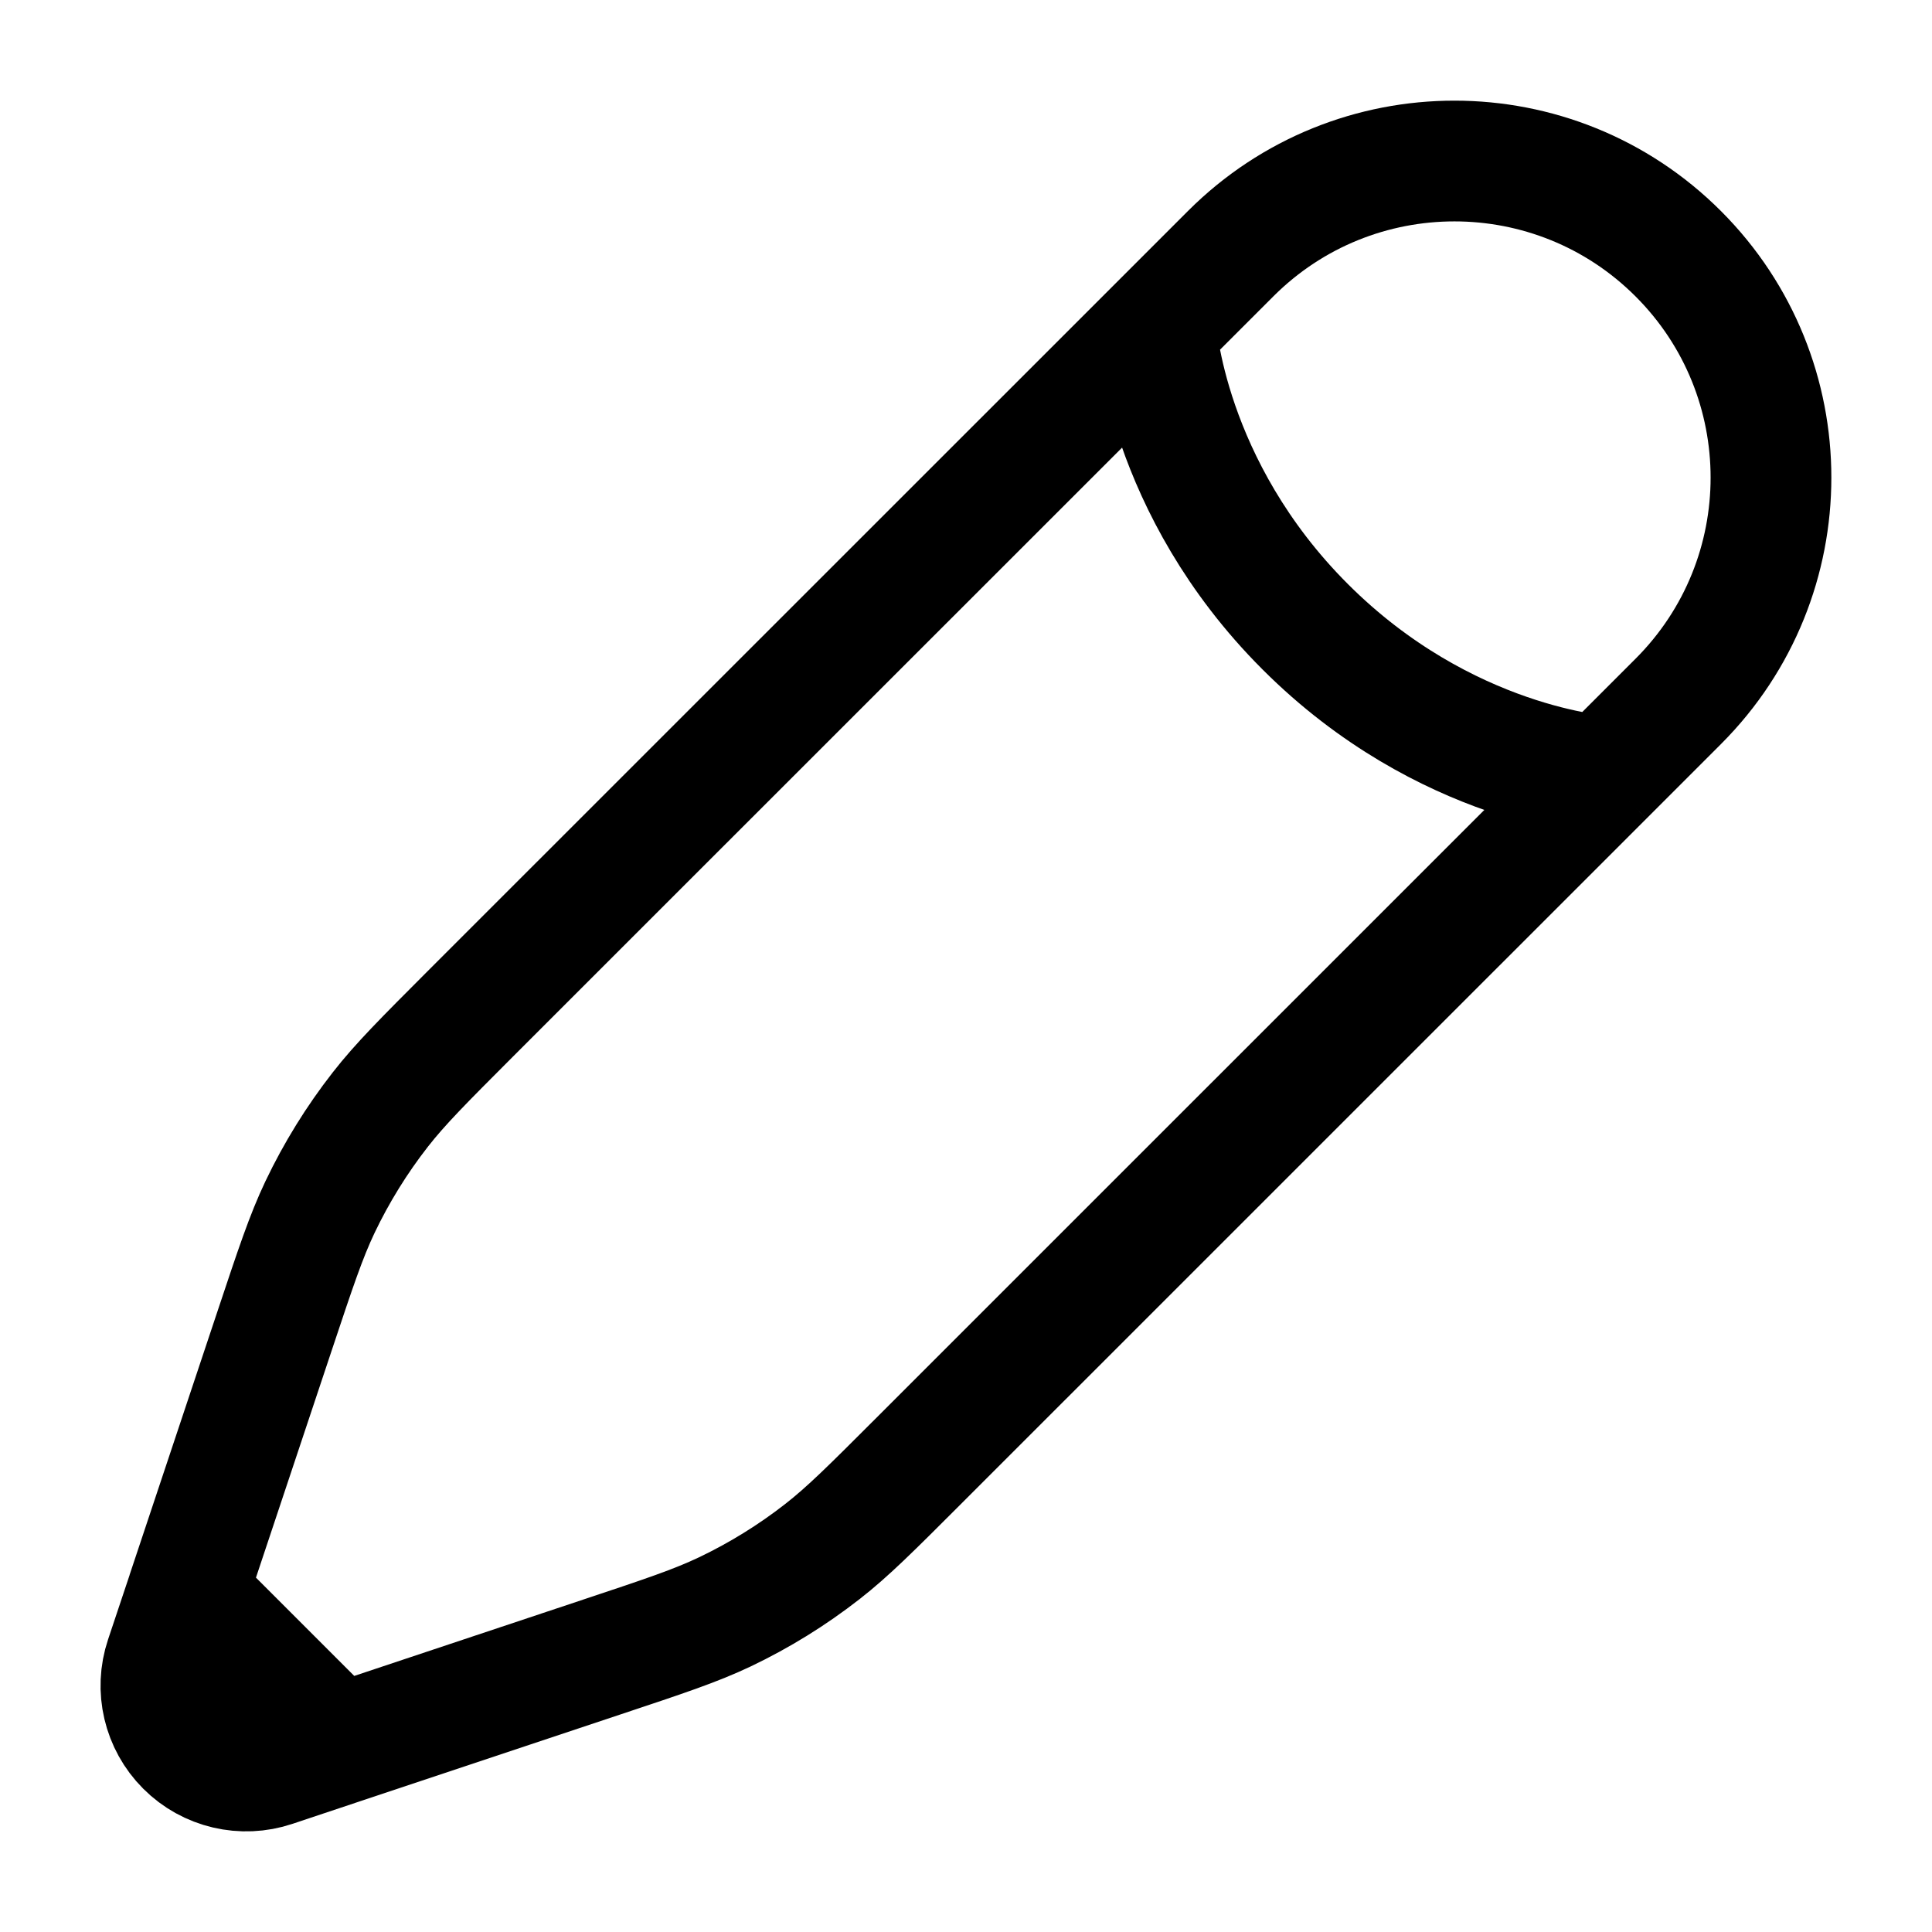
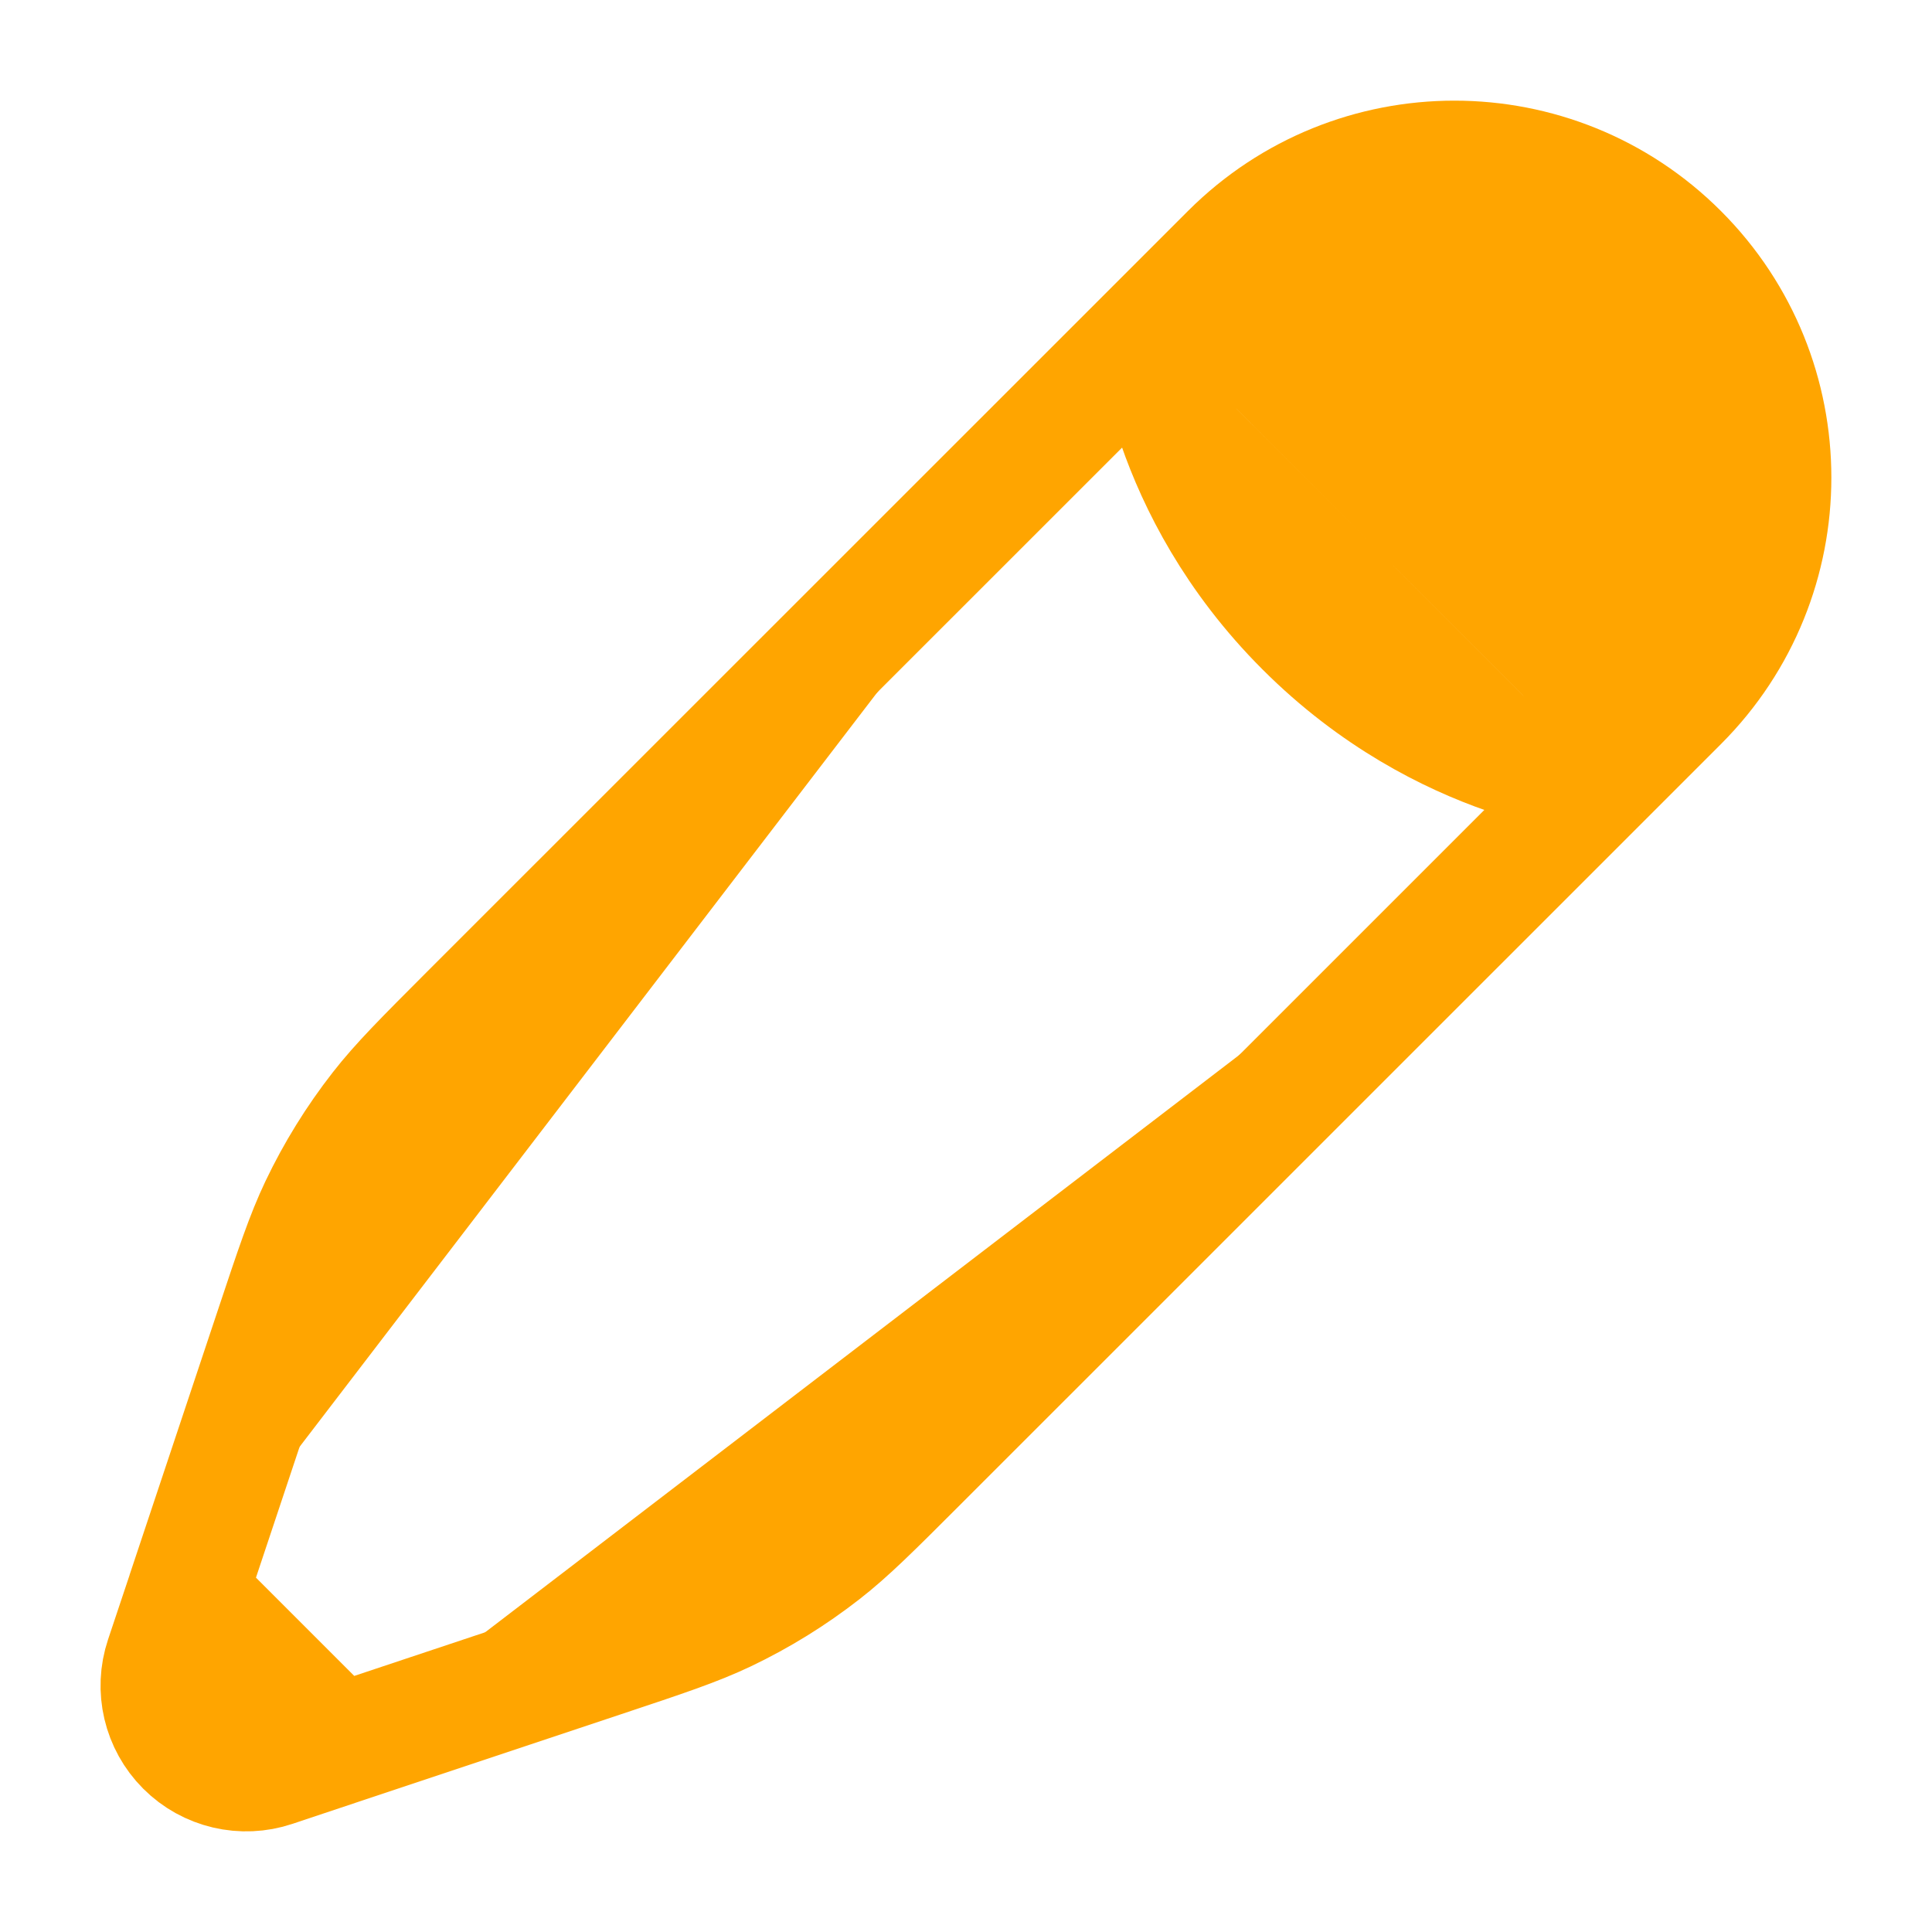
<svg xmlns="http://www.w3.org/2000/svg" width="1em" height="1em" viewBox="0 0 24 24">
-   <path fill="none" stroke="currentColor" stroke-width="1.5" d="m14.36 4.079l.927-.927a3.932 3.932 0 0 1 5.561 5.561l-.927.927m-5.56-5.561s.115 1.97 1.853 3.707C17.952 9.524 19.92 9.64 19.92 9.64m-5.56-5.561l-8.522 8.52c-.577.578-.866.867-1.114 1.185a6.556 6.556 0 0 0-.749 1.211c-.173.364-.302.752-.56 1.526l-1.094 3.281m17.6-10.162L11.4 18.16c-.577.577-.866.866-1.184 1.114a6.554 6.554 0 0 1-1.211.749c-.364.173-.751.302-1.526.56l-3.281 1.094m0 0l-.802.268a1.06 1.06 0 0 1-1.342-1.342l.268-.802m1.876 1.876l-1.876-1.876" />
+   <path fill="orange" stroke="orange" stroke-width="1.5" d="m14.36 4.079l.927-.927a3.932 3.932 0 0 1 5.561 5.561l-.927.927m-5.56-5.561s.115 1.97 1.853 3.707C17.952 9.524 19.92 9.64 19.92 9.64m-5.56-5.561l-8.522 8.52c-.577.578-.866.867-1.114 1.185a6.556 6.556 0 0 0-.749 1.211c-.173.364-.302.752-.56 1.526l-1.094 3.281m17.6-10.162L11.4 18.16c-.577.577-.866.866-1.184 1.114a6.554 6.554 0 0 1-1.211.749c-.364.173-.751.302-1.526.56l-3.281 1.094m0 0l-.802.268a1.06 1.06 0 0 1-1.342-1.342l.268-.802m1.876 1.876l-1.876-1.876" />
</svg>
